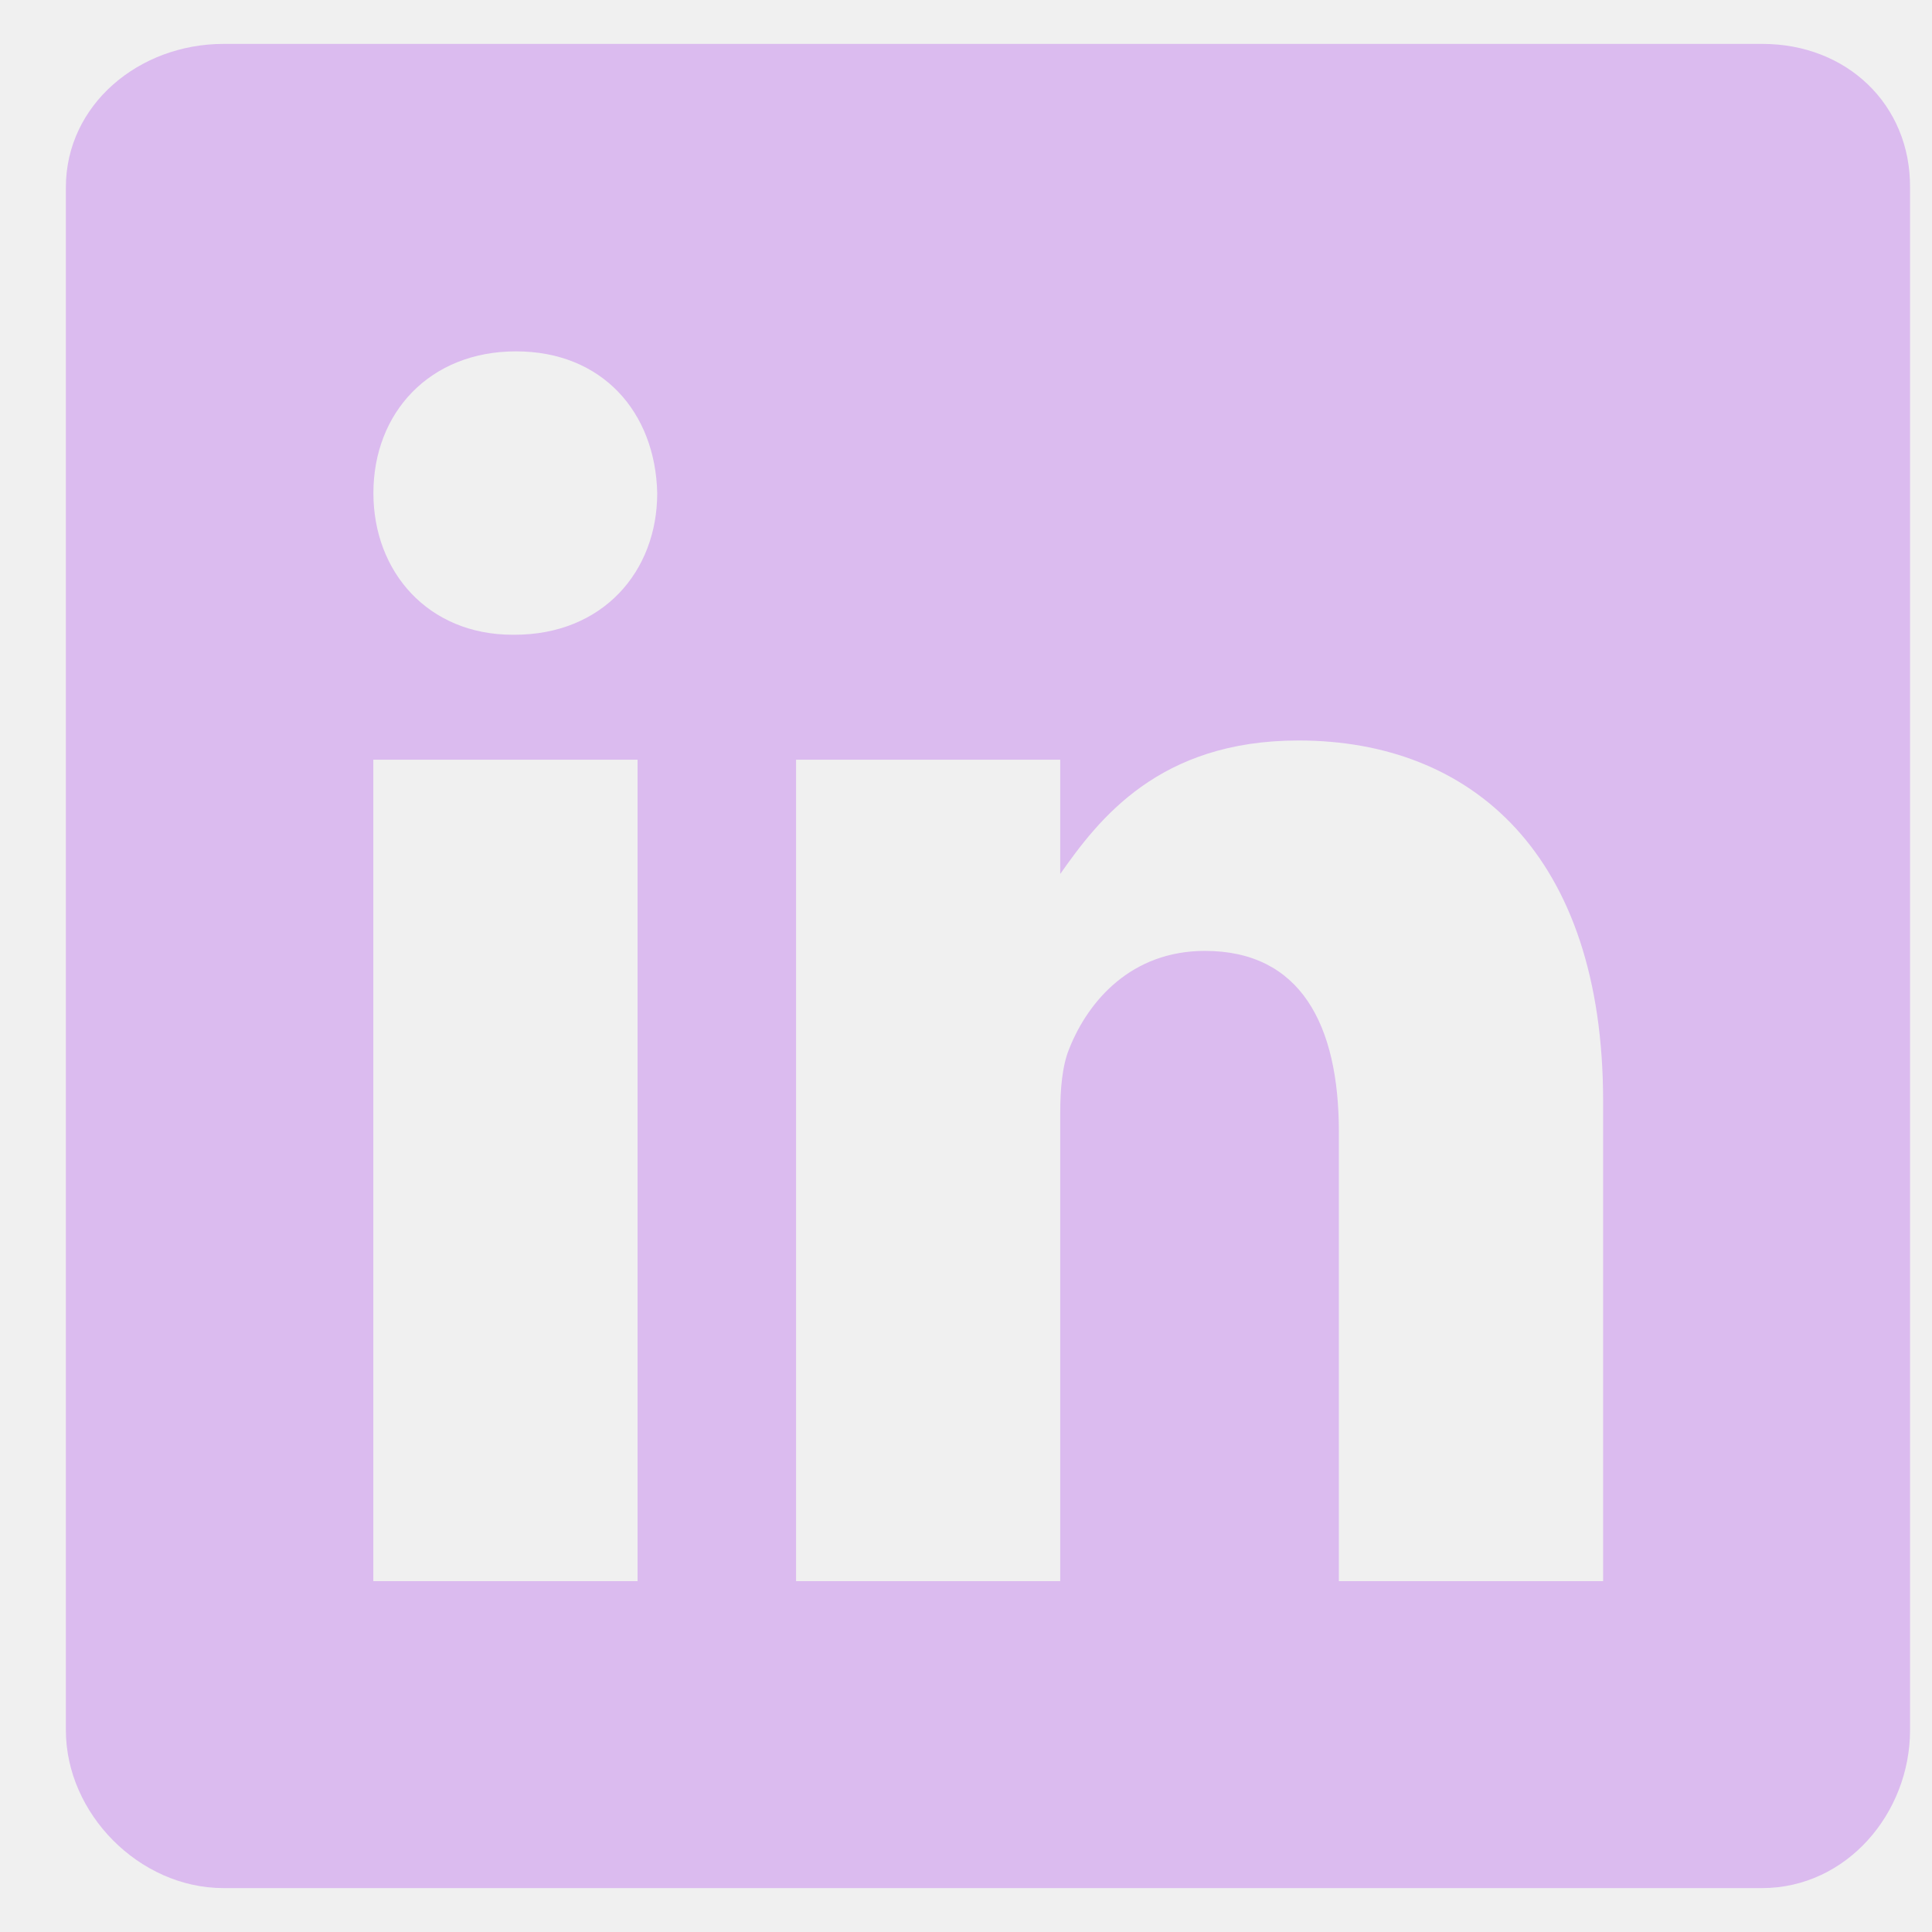
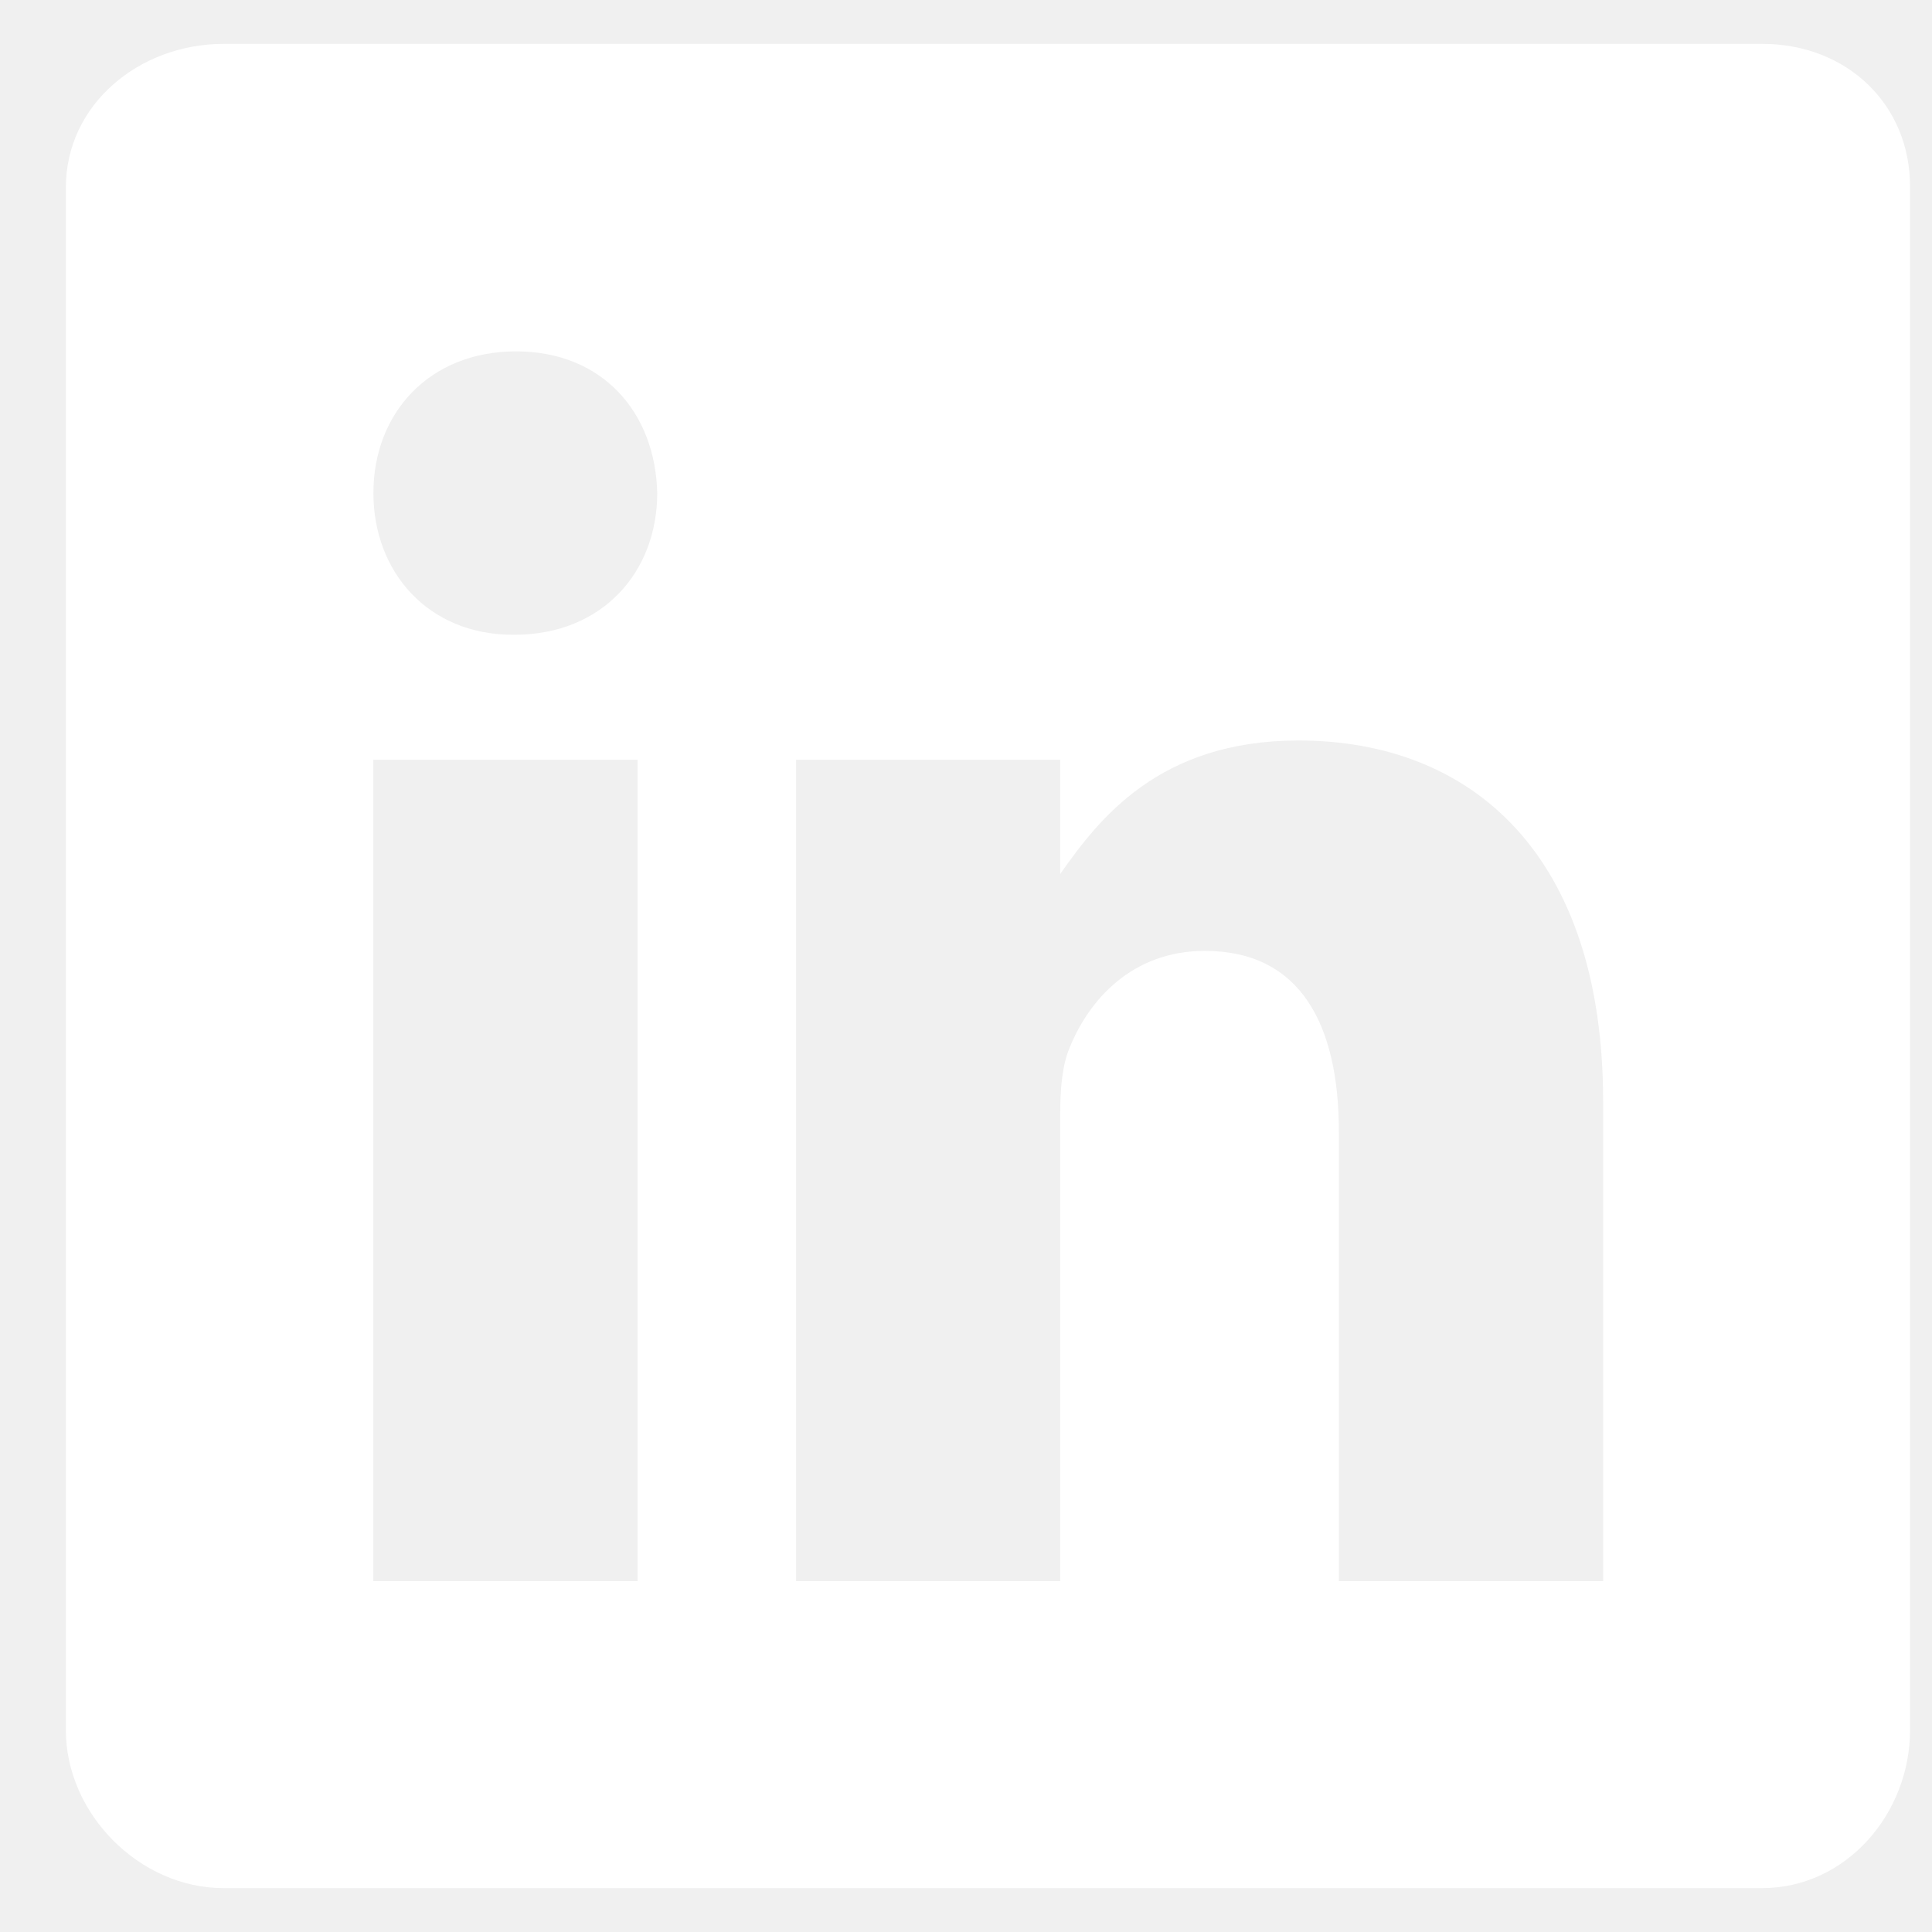
<svg xmlns="http://www.w3.org/2000/svg" width="24" height="24" viewBox="0 0 22 22" fill="none">
-   <path d="M20.07 0.5H2.544C1.587 0.5 0.75 1.189 0.75 2.135V19.701C0.75 20.652 1.587 21.5 2.544 21.5H20.065C21.028 21.5 21.75 20.646 21.75 19.701V2.135C21.756 1.189 21.028 0.5 20.07 0.5ZM7.26 18.005H4.251V8.651H7.26V18.005ZM5.859 7.228H5.838C4.875 7.228 4.252 6.512 4.252 5.615C4.252 4.701 4.891 4.001 5.876 4.001C6.86 4.001 7.463 4.696 7.484 5.615C7.484 6.512 6.86 7.228 5.859 7.228ZM18.255 18.005H15.246V12.89C15.246 11.665 14.808 10.828 13.72 10.828C12.888 10.828 12.396 11.39 12.177 11.938C12.095 12.135 12.073 12.403 12.073 12.677V18.005H9.065V8.651H12.073V9.952C12.511 9.329 13.195 8.432 14.786 8.432C16.761 8.432 18.255 9.733 18.255 12.54L18.255 18.005Z" fill="#dbbbef" />
+   <path d="M20.07 0.5H2.544C1.587 0.5 0.75 1.189 0.75 2.135V19.701C0.75 20.652 1.587 21.5 2.544 21.5H20.065C21.028 21.5 21.75 20.646 21.75 19.701V2.135C21.756 1.189 21.028 0.5 20.07 0.5ZM7.26 18.005H4.251V8.651H7.26V18.005ZM5.859 7.228H5.838C4.875 7.228 4.252 6.512 4.252 5.615C4.252 4.701 4.891 4.001 5.876 4.001C6.86 4.001 7.463 4.696 7.484 5.615C7.484 6.512 6.86 7.228 5.859 7.228ZM18.255 18.005H15.246V12.89C15.246 11.665 14.808 10.828 13.72 10.828C12.888 10.828 12.396 11.39 12.177 11.938C12.095 12.135 12.073 12.403 12.073 12.677V18.005H9.065V8.651H12.073V9.952C12.511 9.329 13.195 8.432 14.786 8.432C16.761 8.432 18.255 9.733 18.255 12.54L18.255 18.005Z" fill="white" />
</svg>
